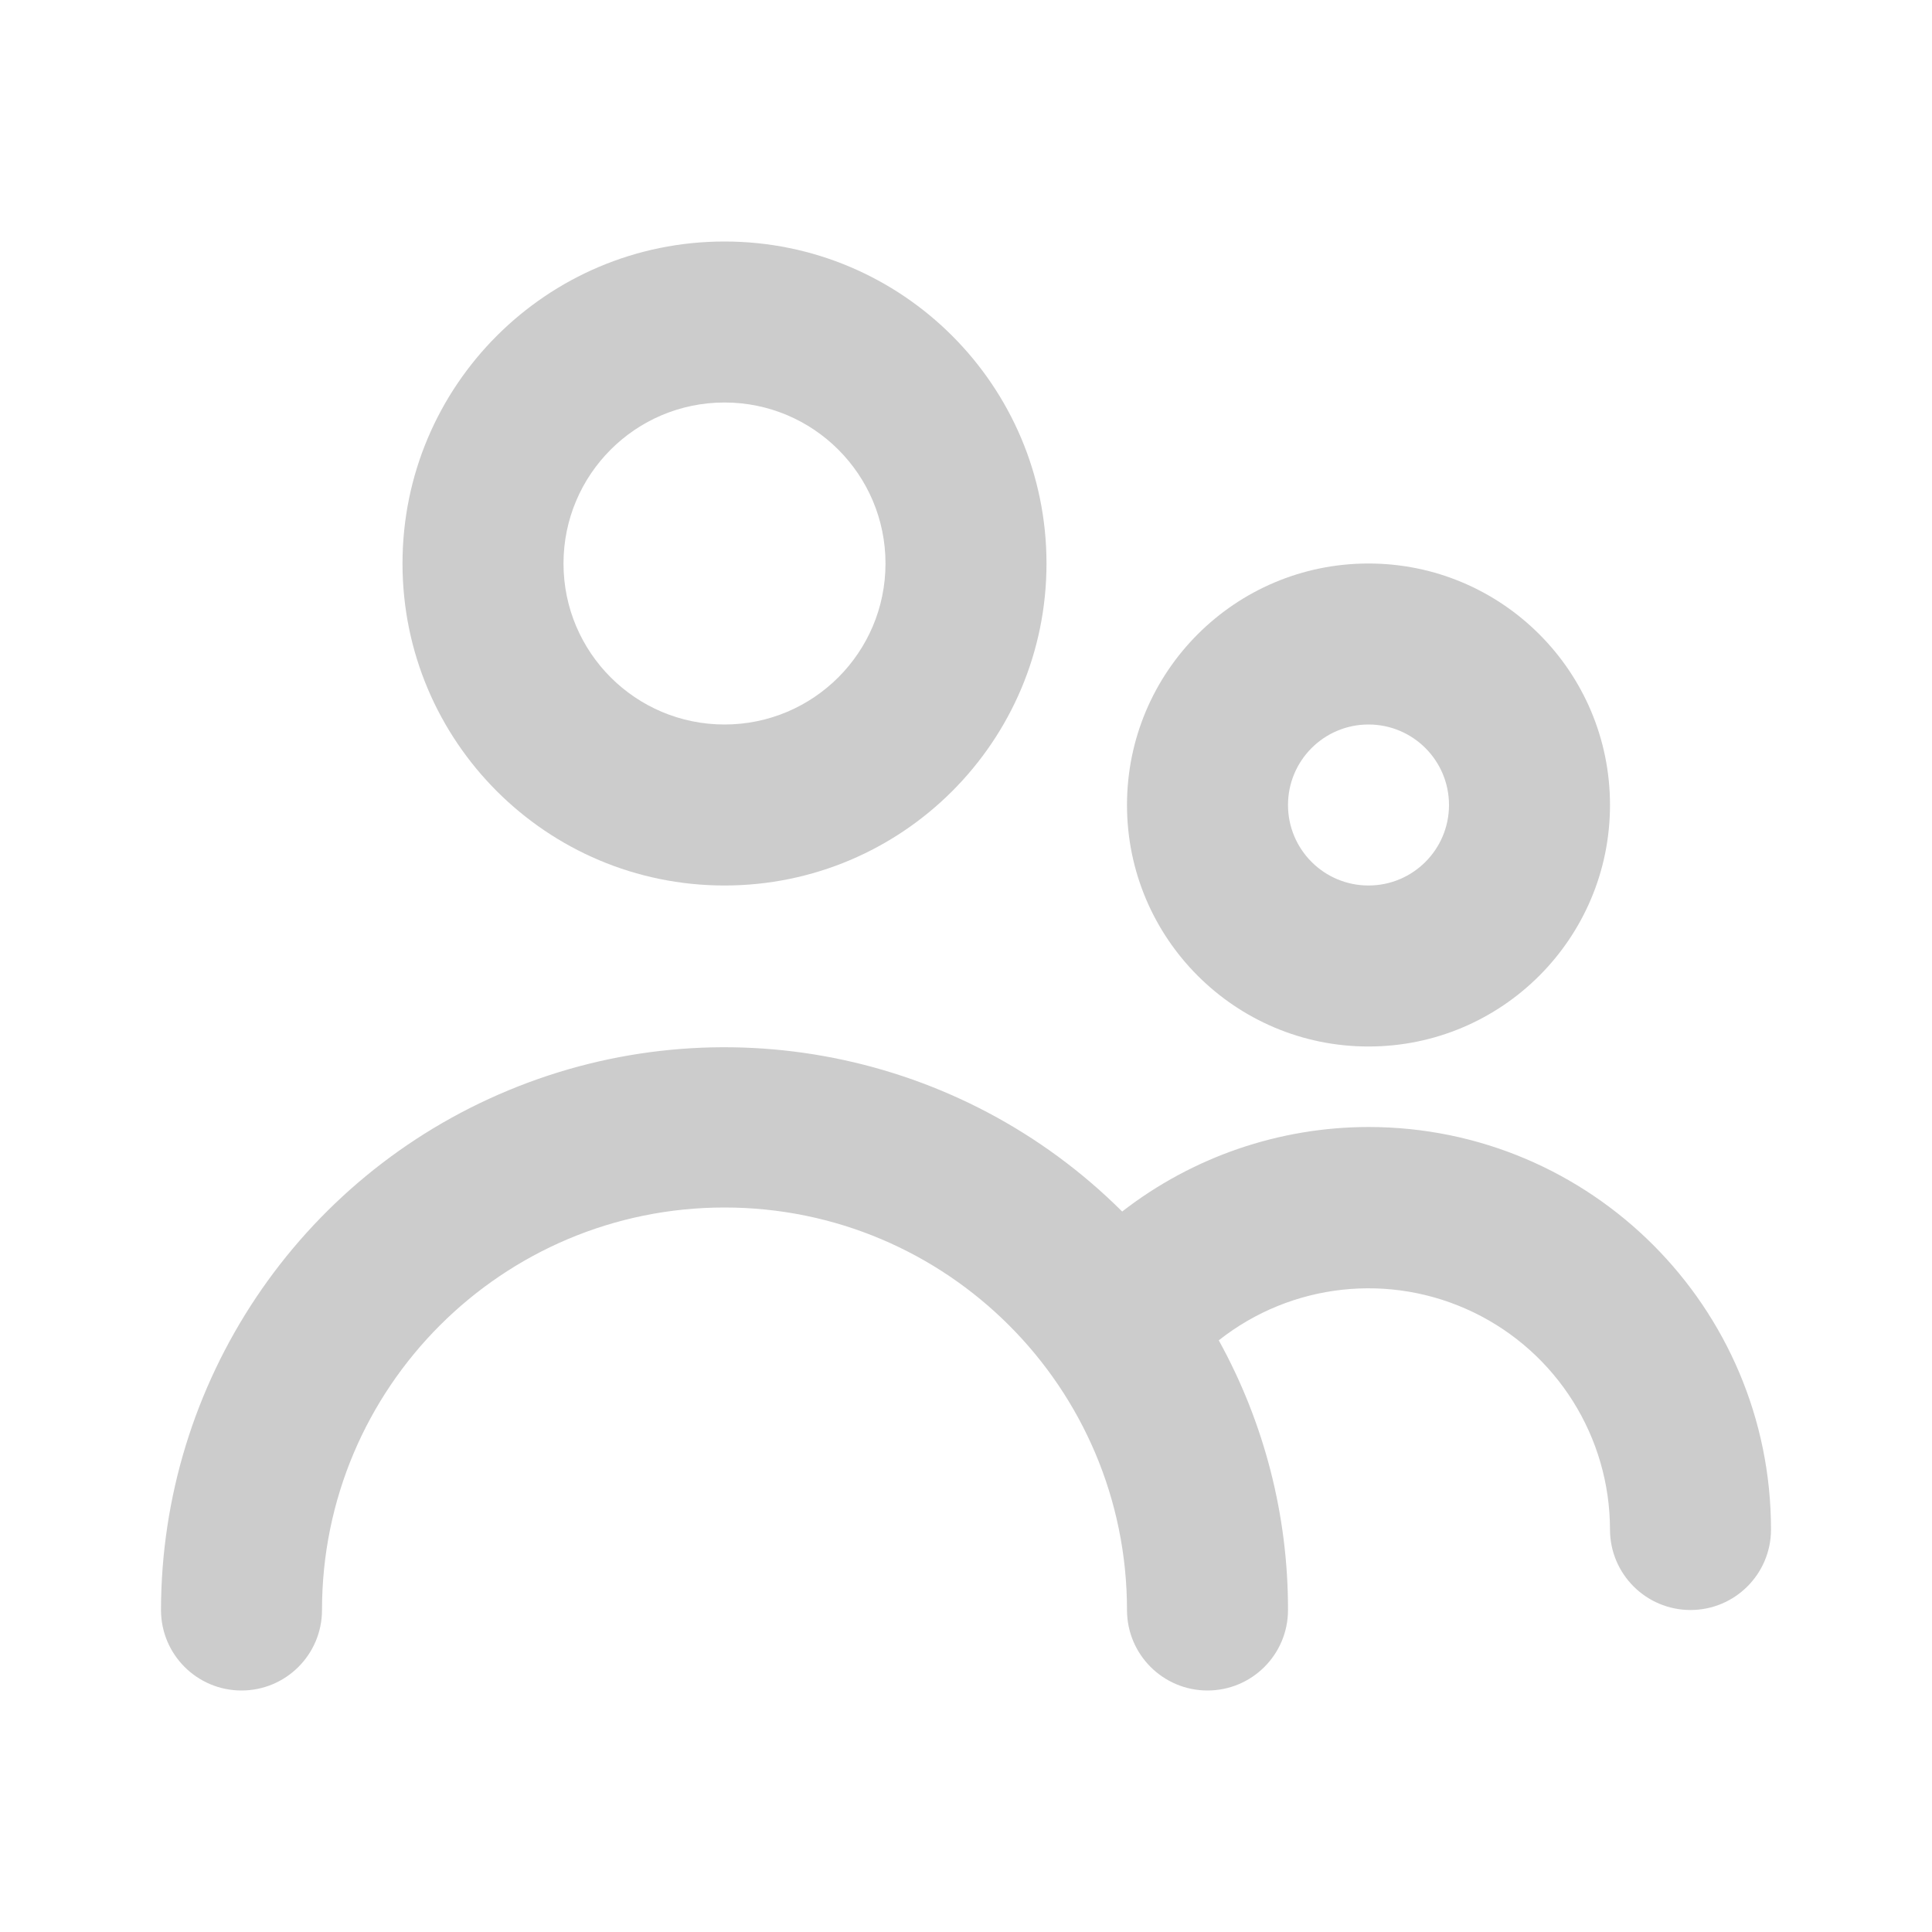
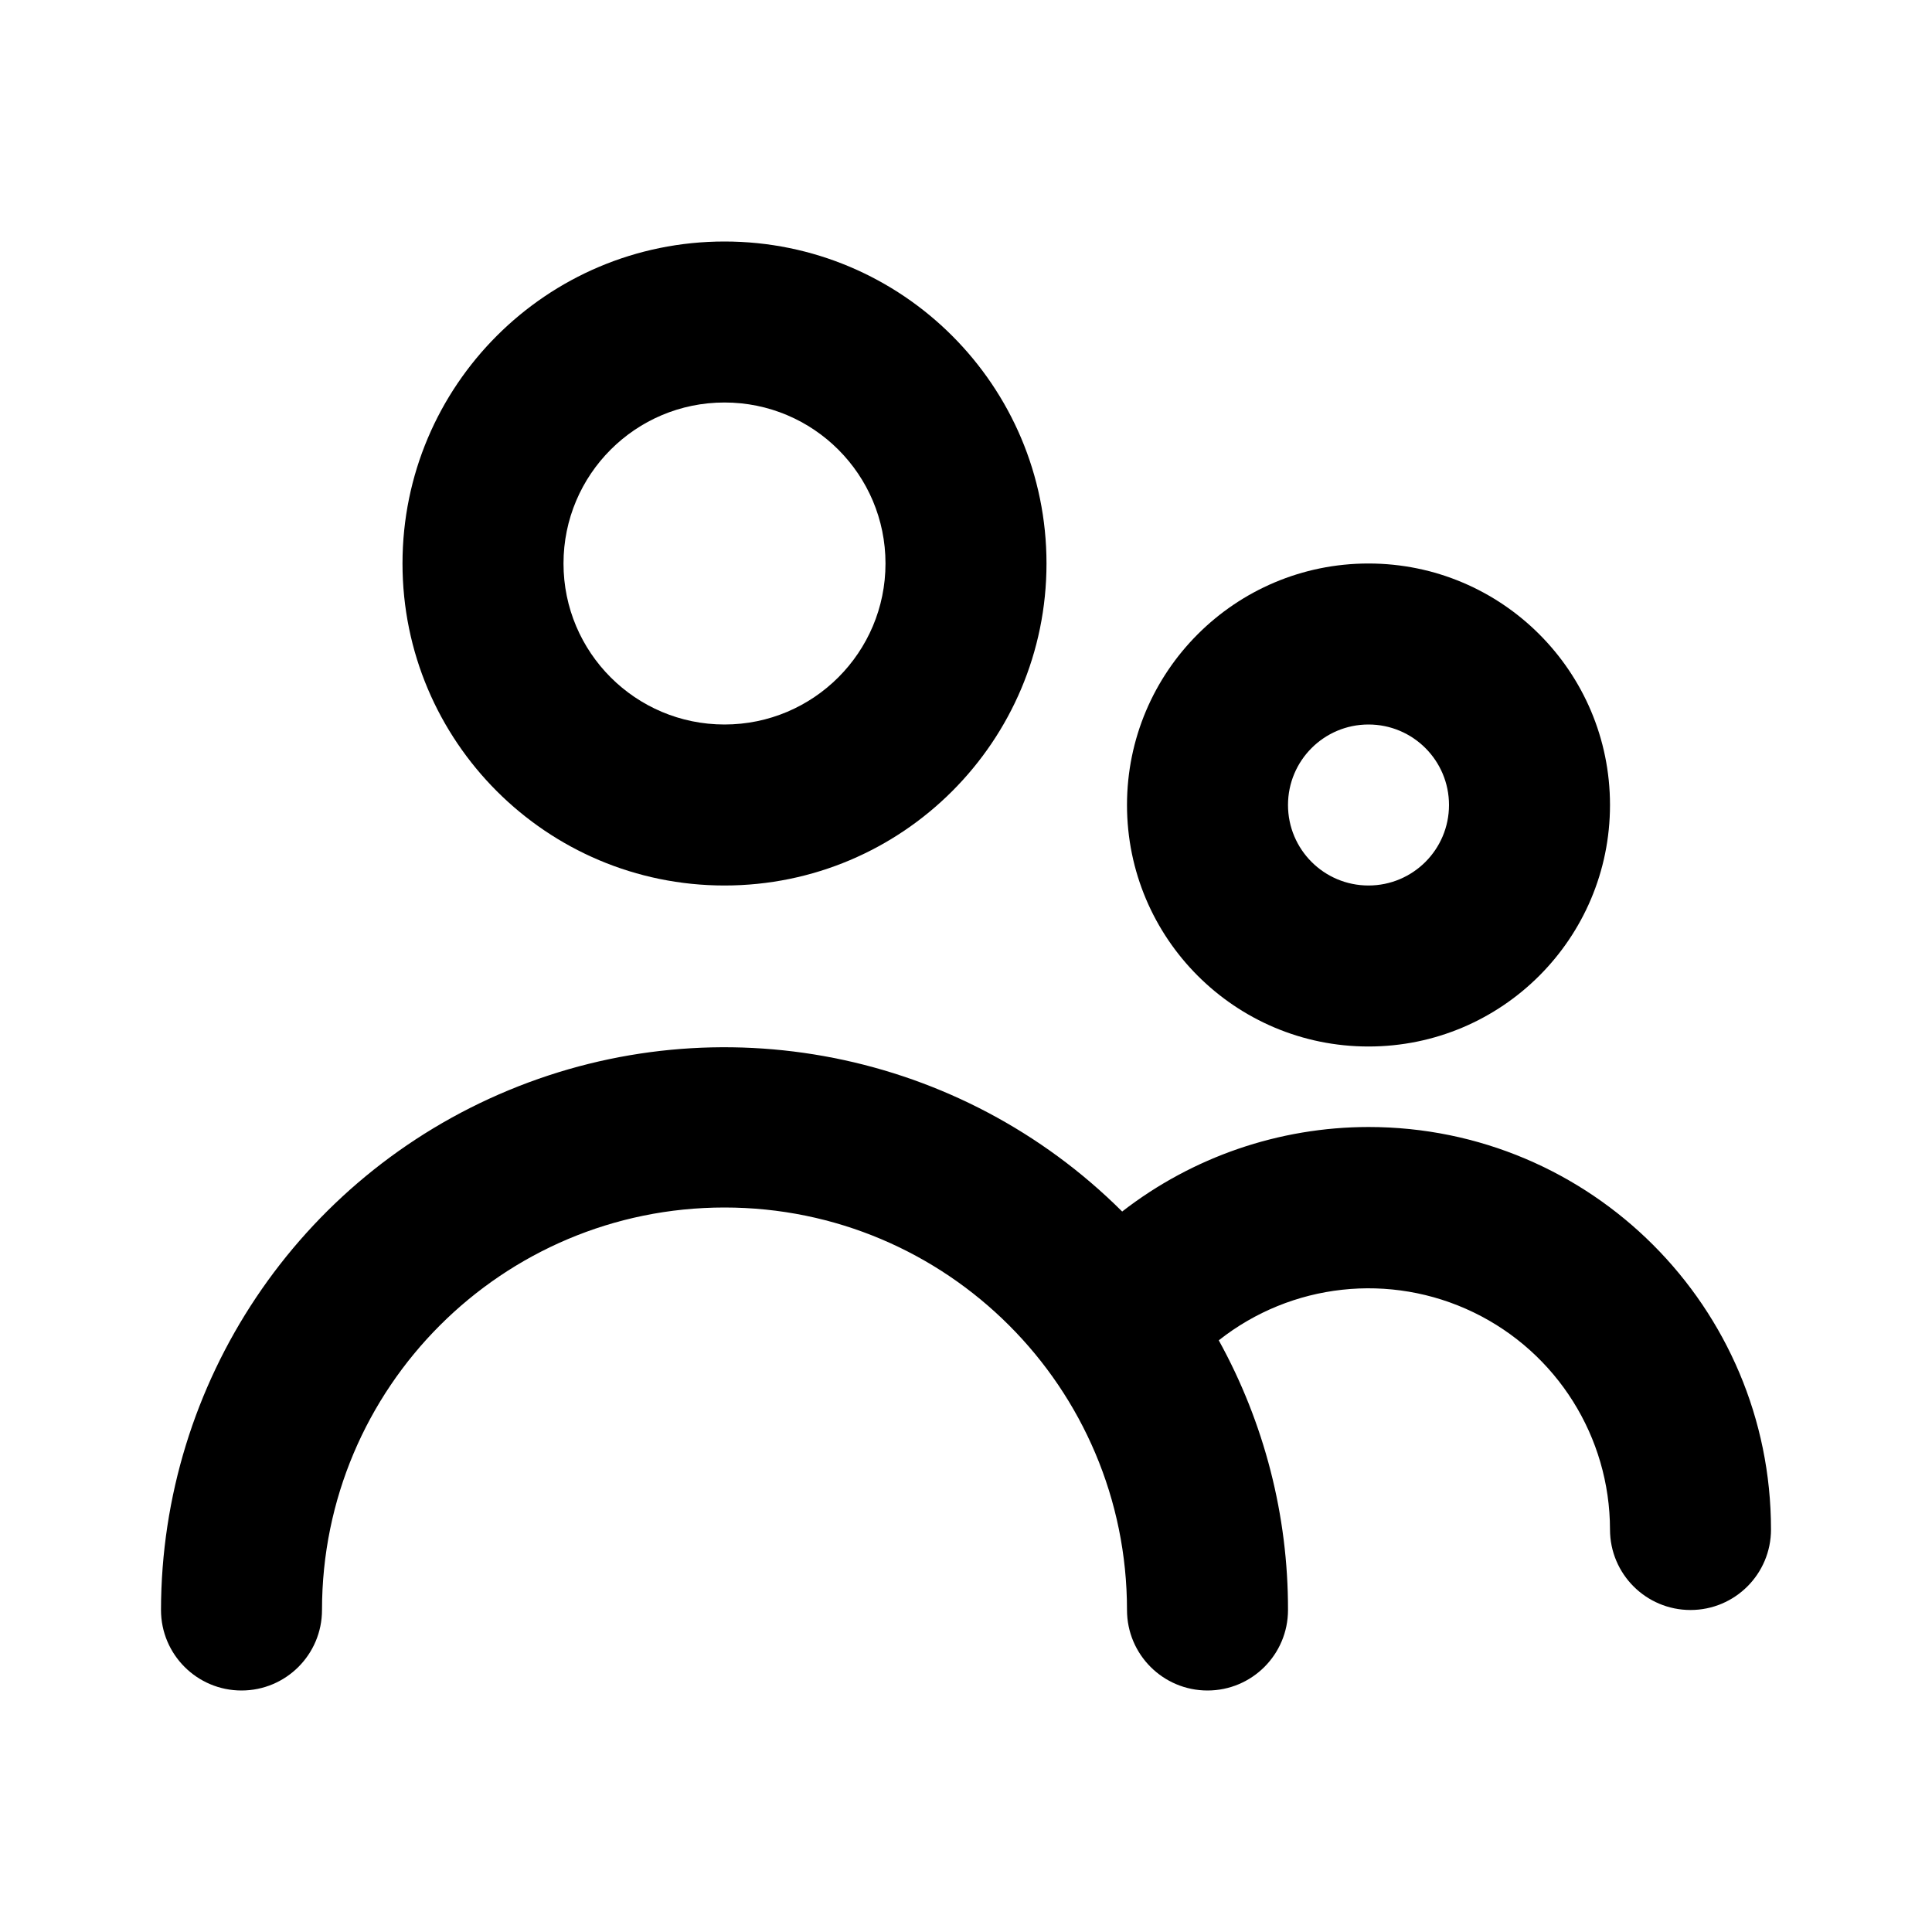
- <svg xmlns="http://www.w3.org/2000/svg" viewBox="0 0 24 24" fill="#cccccc">
+ <svg xmlns="http://www.w3.org/2000/svg" viewBox="0 0 24 24">
  <rect width="24" height="24" opacity="0" />
  <path d="M9 11a4 4 0 1 0-4-4 4 4 0 0 0 4 4zm0-6a2 2 0 1 1-2 2 2 2 0 0 1 2-2z" />
  <path d="M17 13a3 3 0 1 0-3-3 3 3 0 0 0 3 3zm0-4a1 1 0 1 1-1 1 1 1 0 0 1 1-1z" />
  <path d="M17 14a5 5 0 0 0-3.06 1.05A7 7 0 0 0 2 20a1 1 0 0 0 2 0 5 5 0 0 1 10 0 1 1 0 0 0 2 0 6.9 6.9 0 0 0-.86-3.35A3 3 0 0 1 20 19a1 1 0 0 0 2 0 5 5 0 0 0-5-5z" />
</svg>
